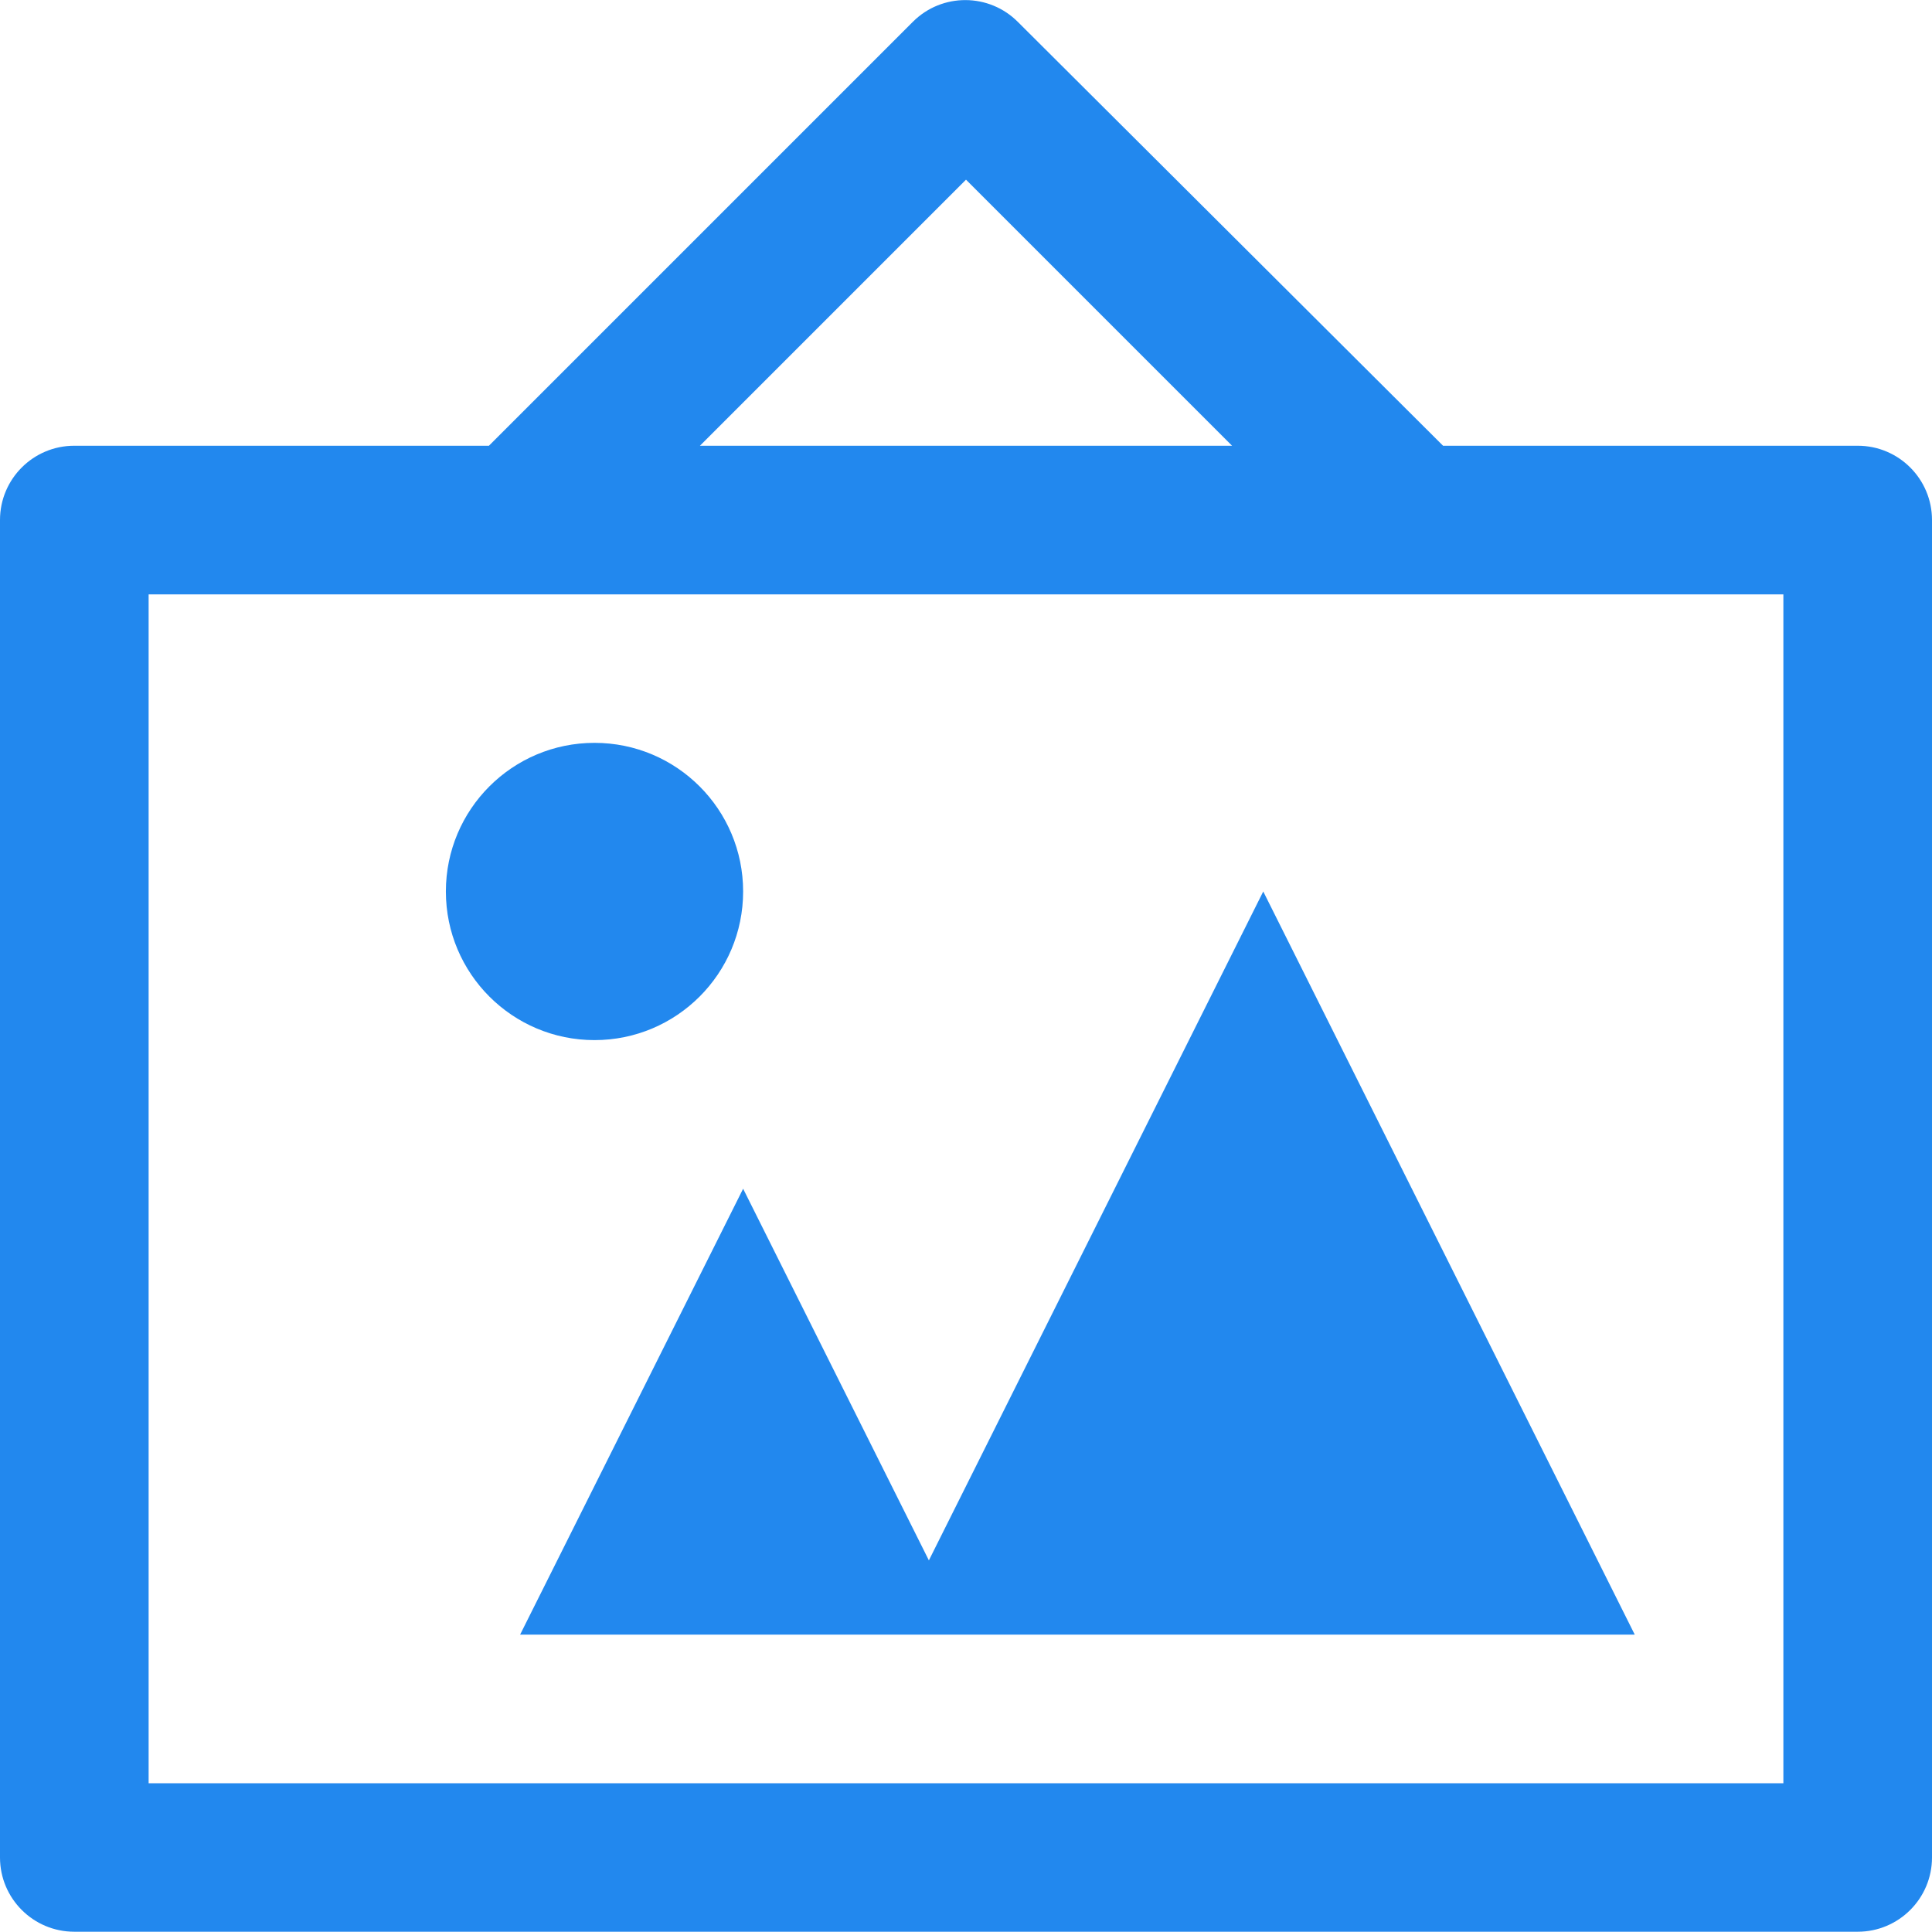
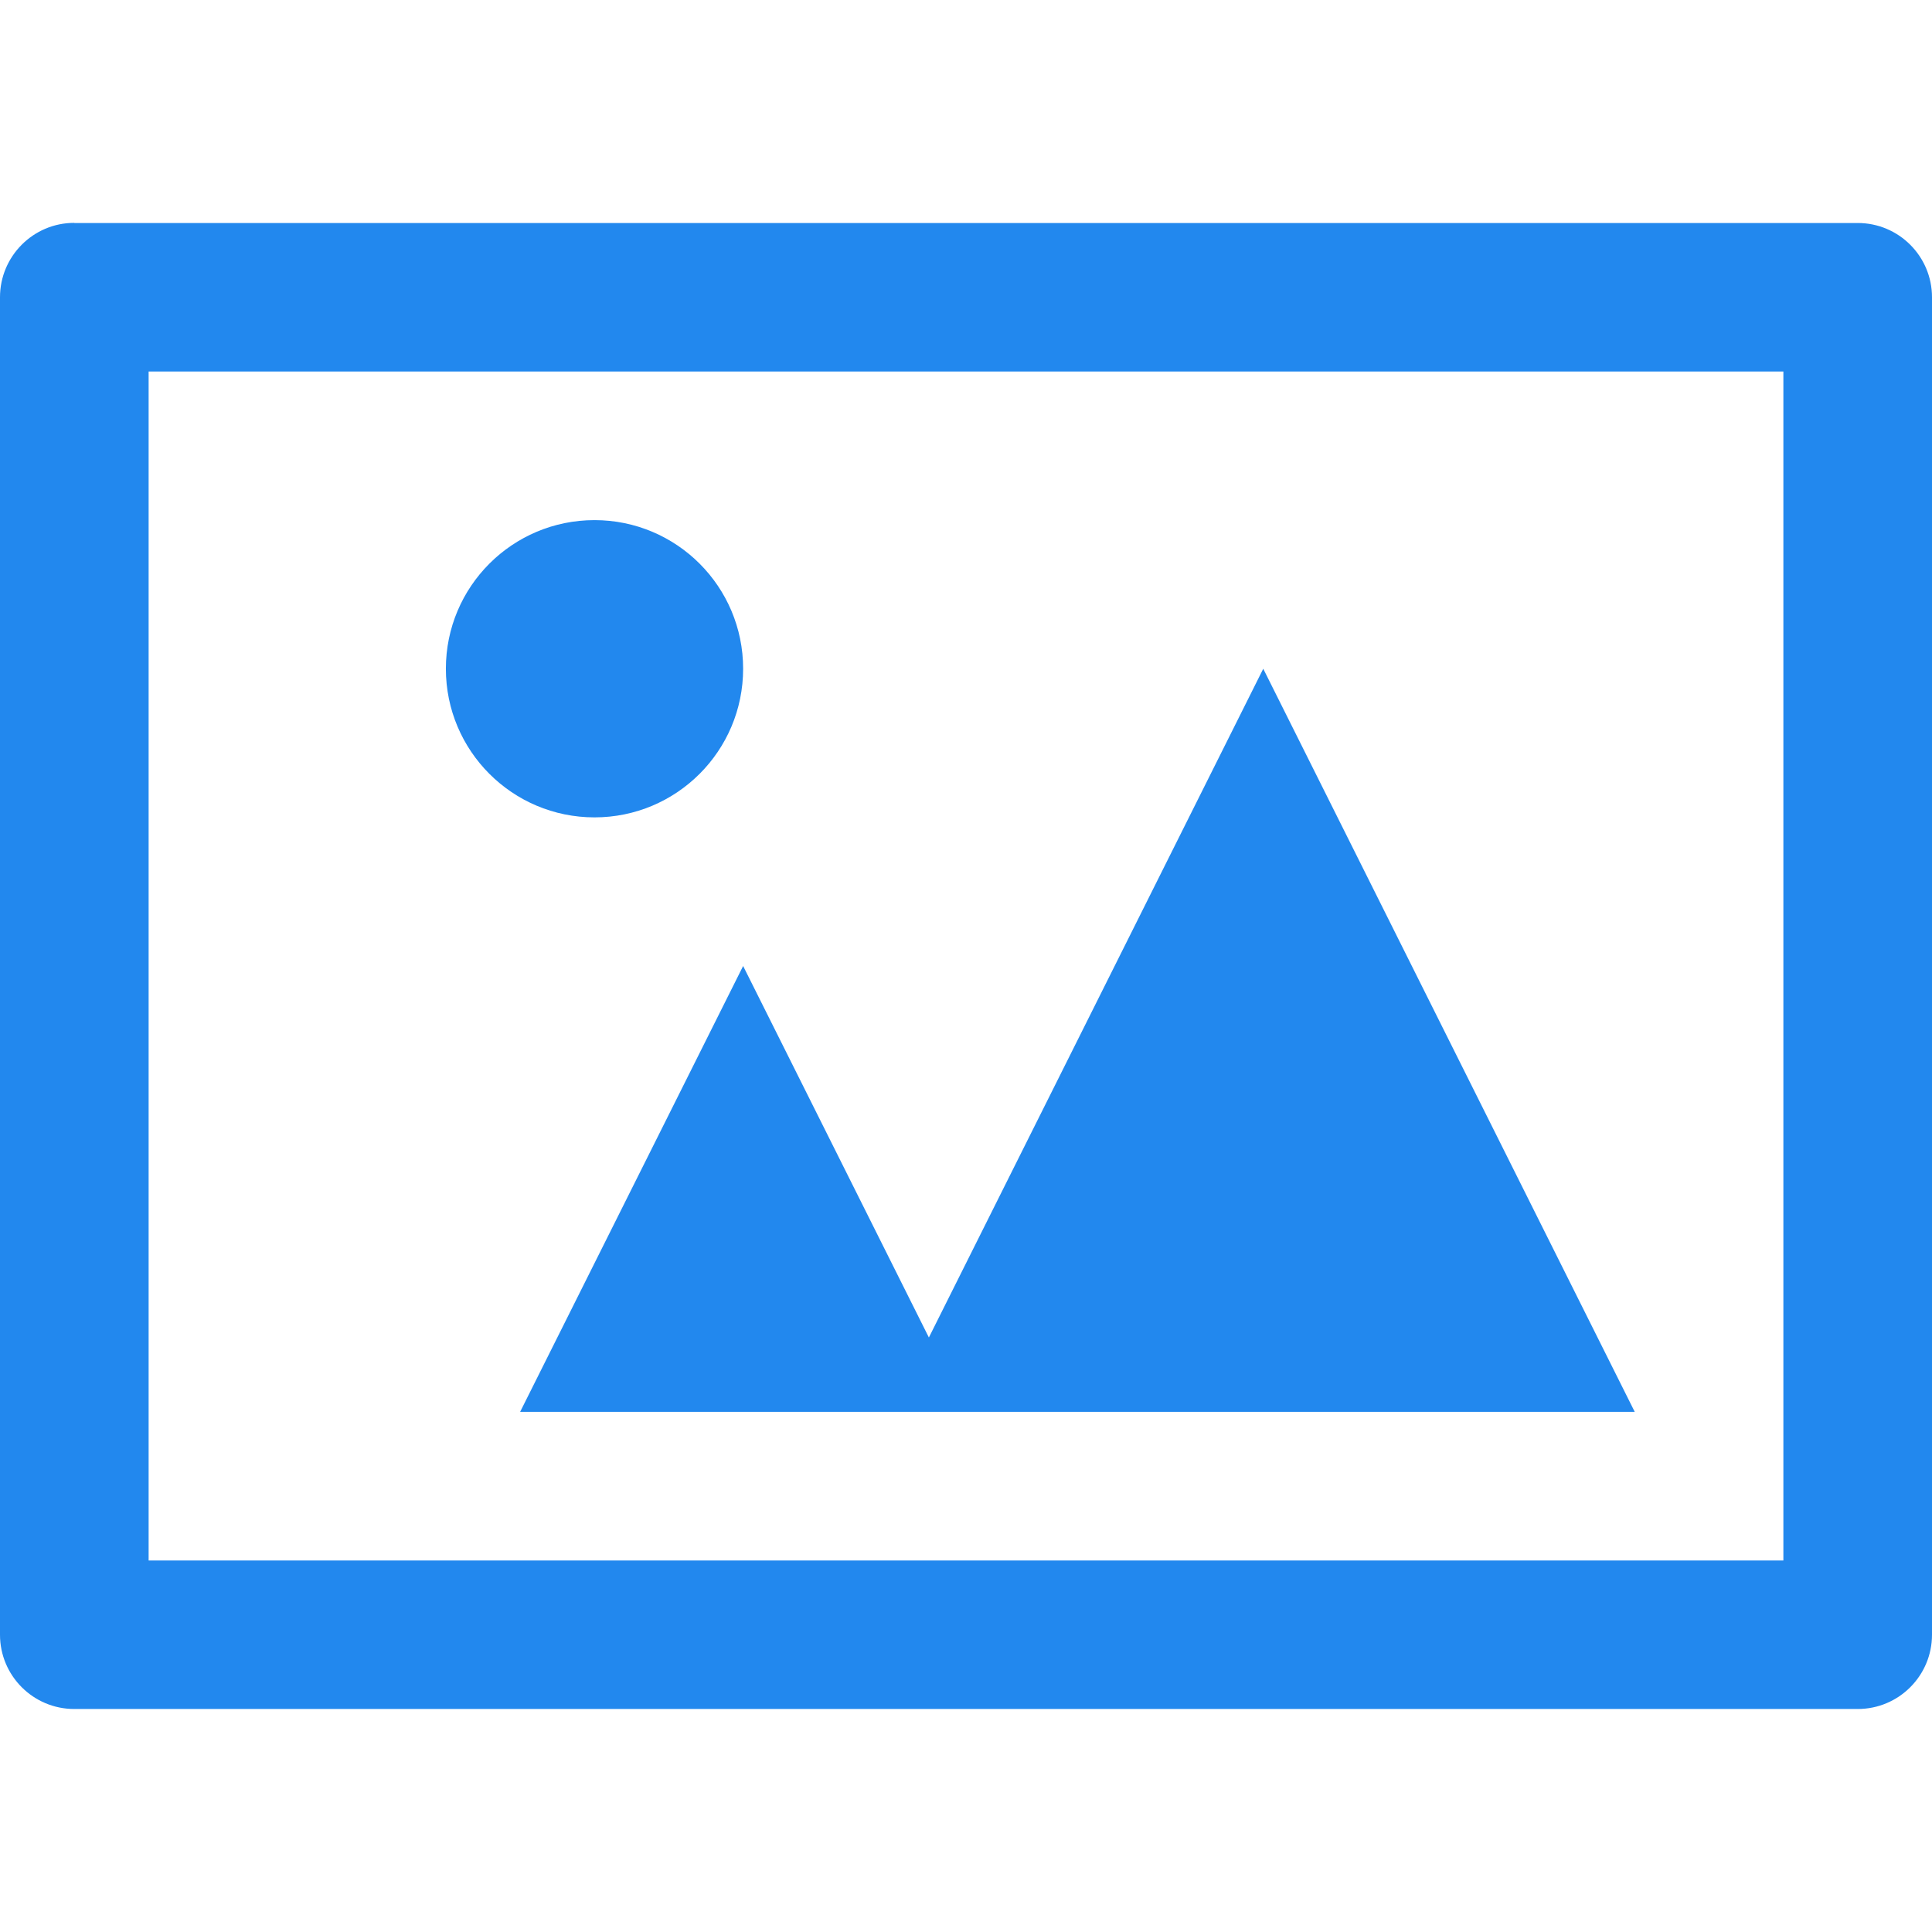
<svg xmlns="http://www.w3.org/2000/svg" version="1.1" id="art-gallery-15" width="14" height="14" viewBox="0 0 14 14">
  <defs id="defs7" />
-   <path d="M 10.457,3.23 7.377,0.16 c -0.209,-0.211 -0.55,-0.213 -0.761,-0.003 -0.001,0.001 -0.002,0.002 -0.003,0.003 L 3.543,3.23 H 0.538 C 0.241,3.23 0,3.471 0,3.768 v 9.692 c 0,0.297 0.241,0.538 0.538,0.538 H 13.462 c 0.297,0 0.538,-0.241 0.538,-0.538 V 3.768 c 0,-0.297 -0.241,-0.538 -0.538,-0.538 z M 7,1.302 8.928,3.23 H 5.072 Z M 12.923,12.922 H 1.077 V 4.307 H 12.923 Z M 4.308,7.537 c -0.595,0 -1.077,-0.482 -1.077,-1.077 0,-0.595 0.482,-1.077 1.077,-1.077 0.595,0 1.077,0.482 1.077,1.077 0,0.595 -0.482,1.077 -1.077,1.077 z M 11.846,11.845 H 3.769 L 5.385,8.614 6.731,11.307 9.154,6.46 Z" id="path2" style="fill:#2288ee;fill-opacity:1;stroke-width:1.077" />
+   <path d="M 0.538,1.615 C 0.241,1.615 0,1.857 0,2.154 v 9.692 c 0,0.297 0.241,0.538 0.538,0.538 H 13.462 c 0.297,0 0.538,-0.241 0.538,-0.538 V 2.154 c 0,-0.297 -0.241,-0.538 -0.538,-0.538 -12.923,0 0,0 -12.923,0 z M 12.923,11.308 H 1.077 V 2.692 H 12.923 Z M 4.308,5.923 c -0.595,0 -1.077,-0.482 -1.077,-1.077 0,-0.595 0.482,-1.077 1.077,-1.077 0.595,0 1.077,0.482 1.077,1.077 0,0.595 -0.482,1.077 -1.077,1.077 z M 11.846,10.231 H 3.769 L 5.385,7 6.731,9.692 9.154,4.846 Z" id="path2" style="fill:#2288ee;fill-opacity:1;stroke-width:1.077" />
</svg>
